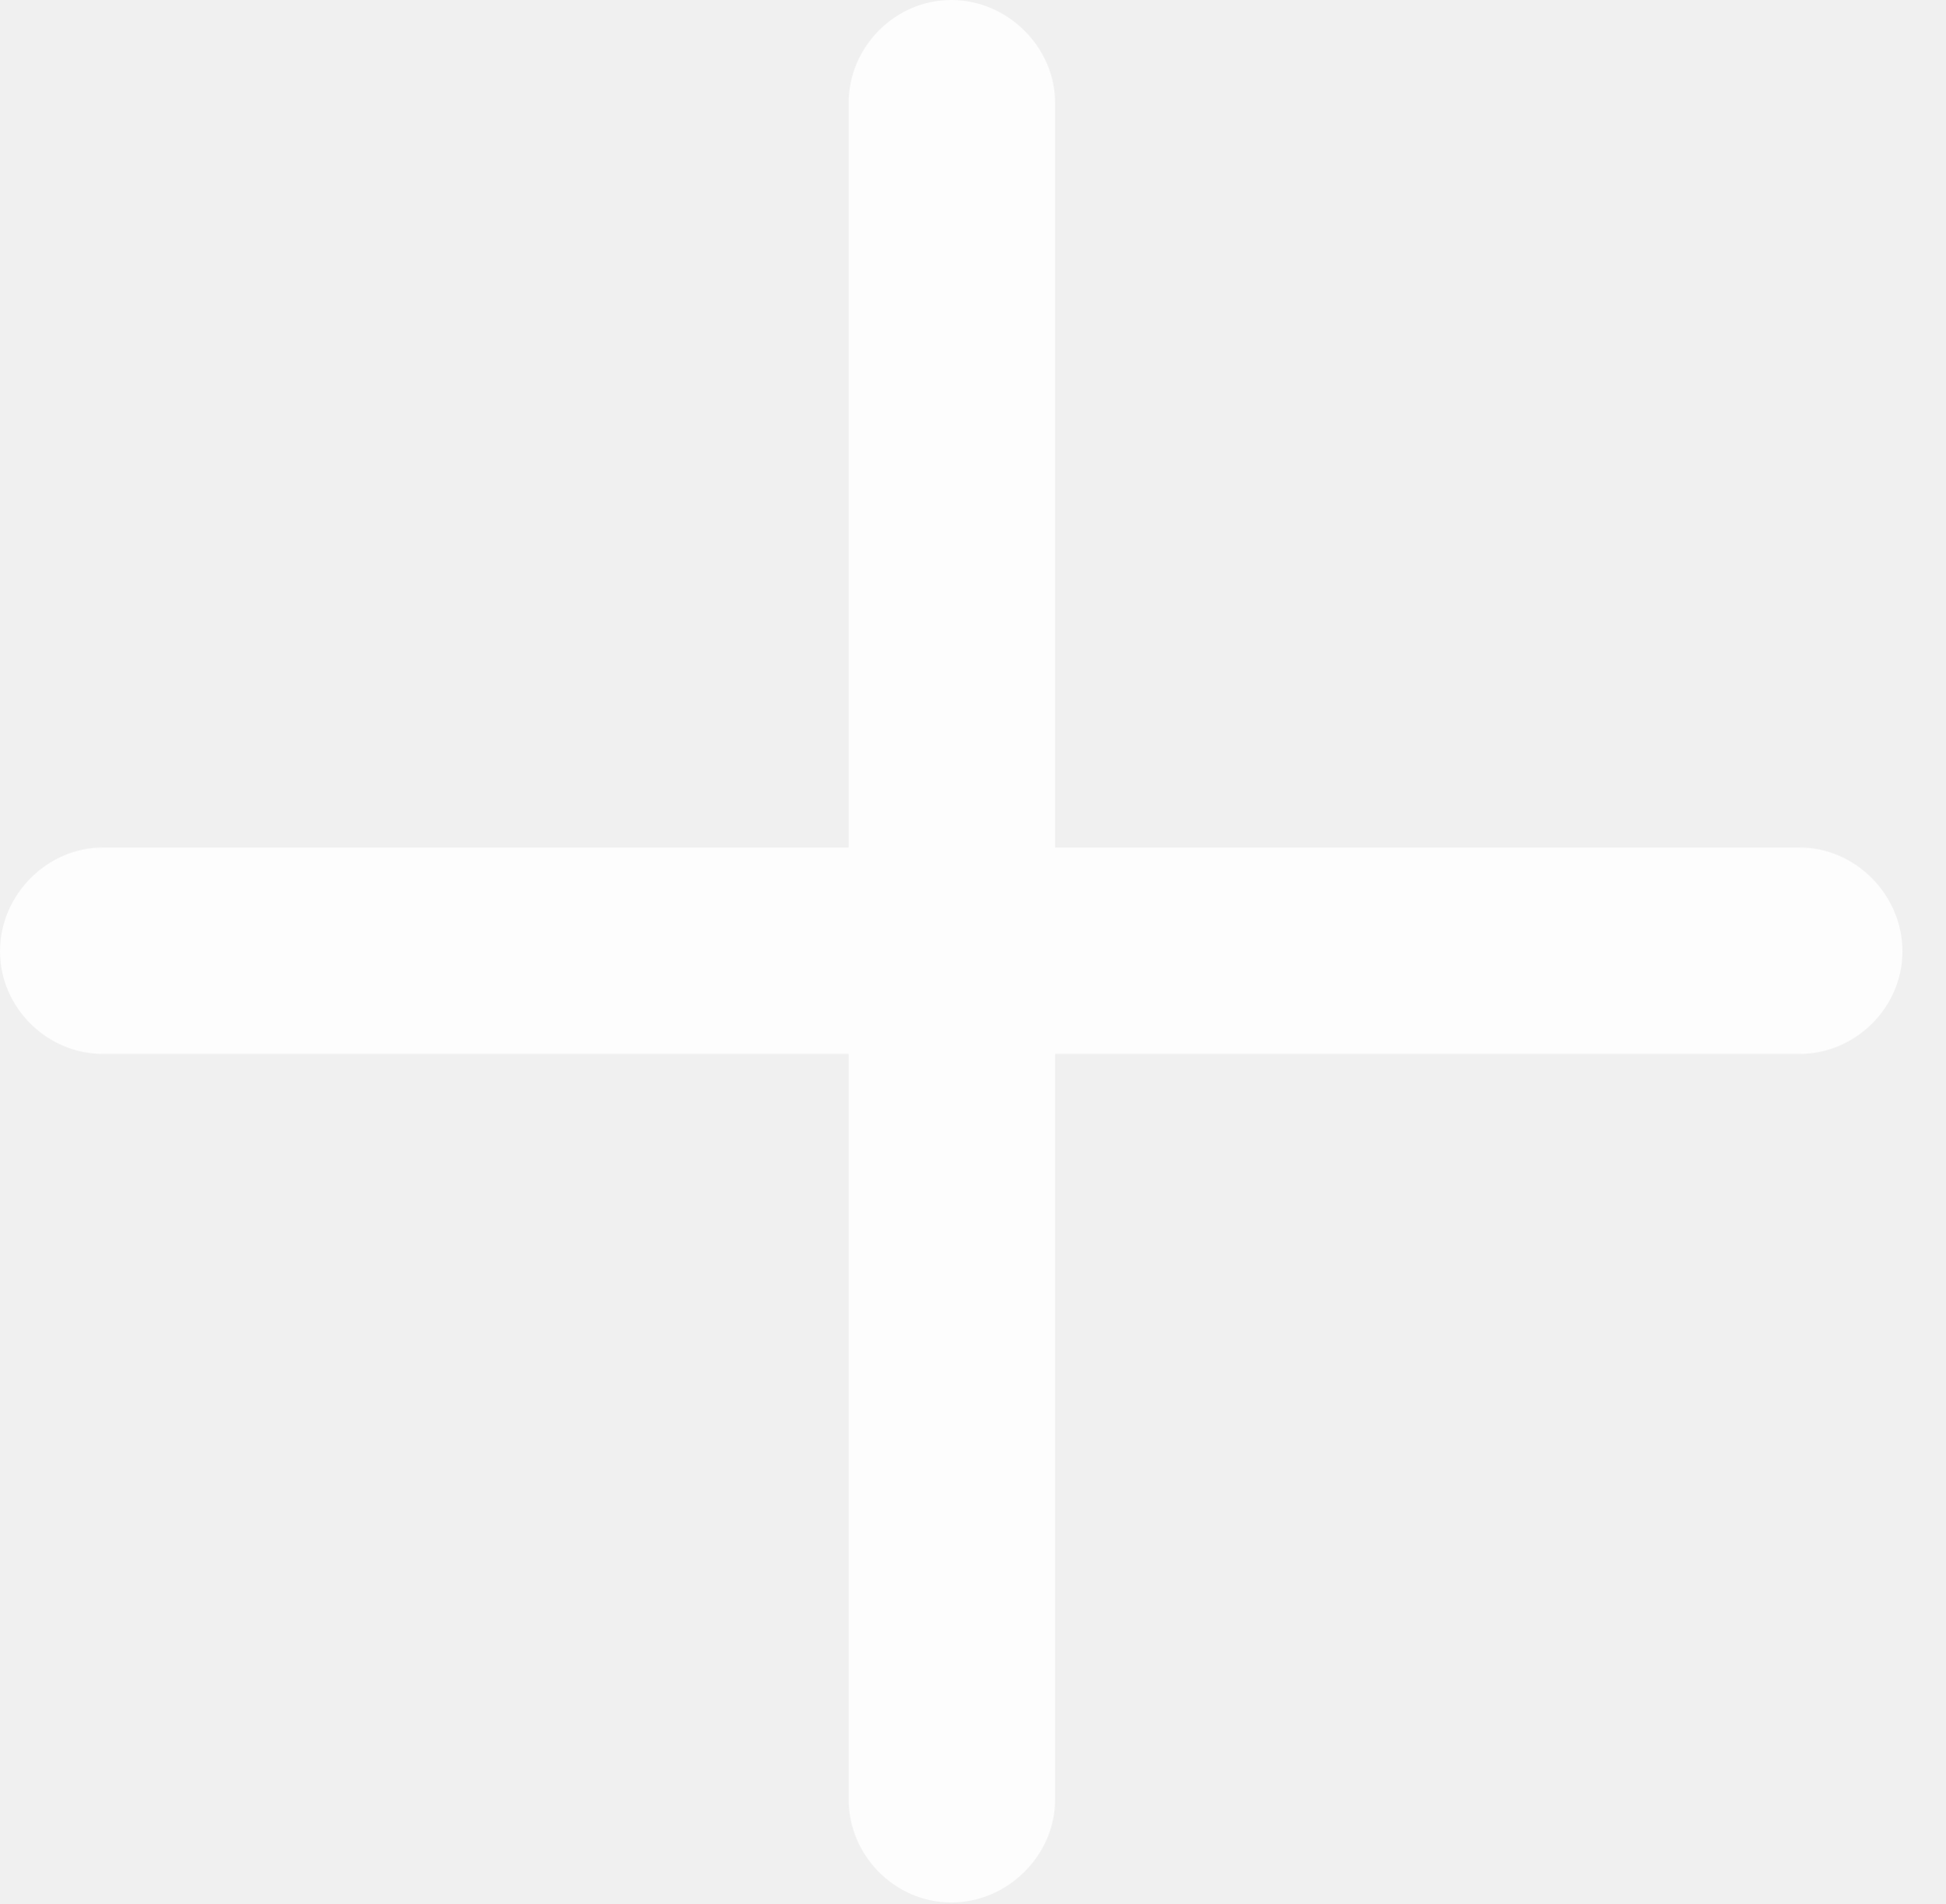
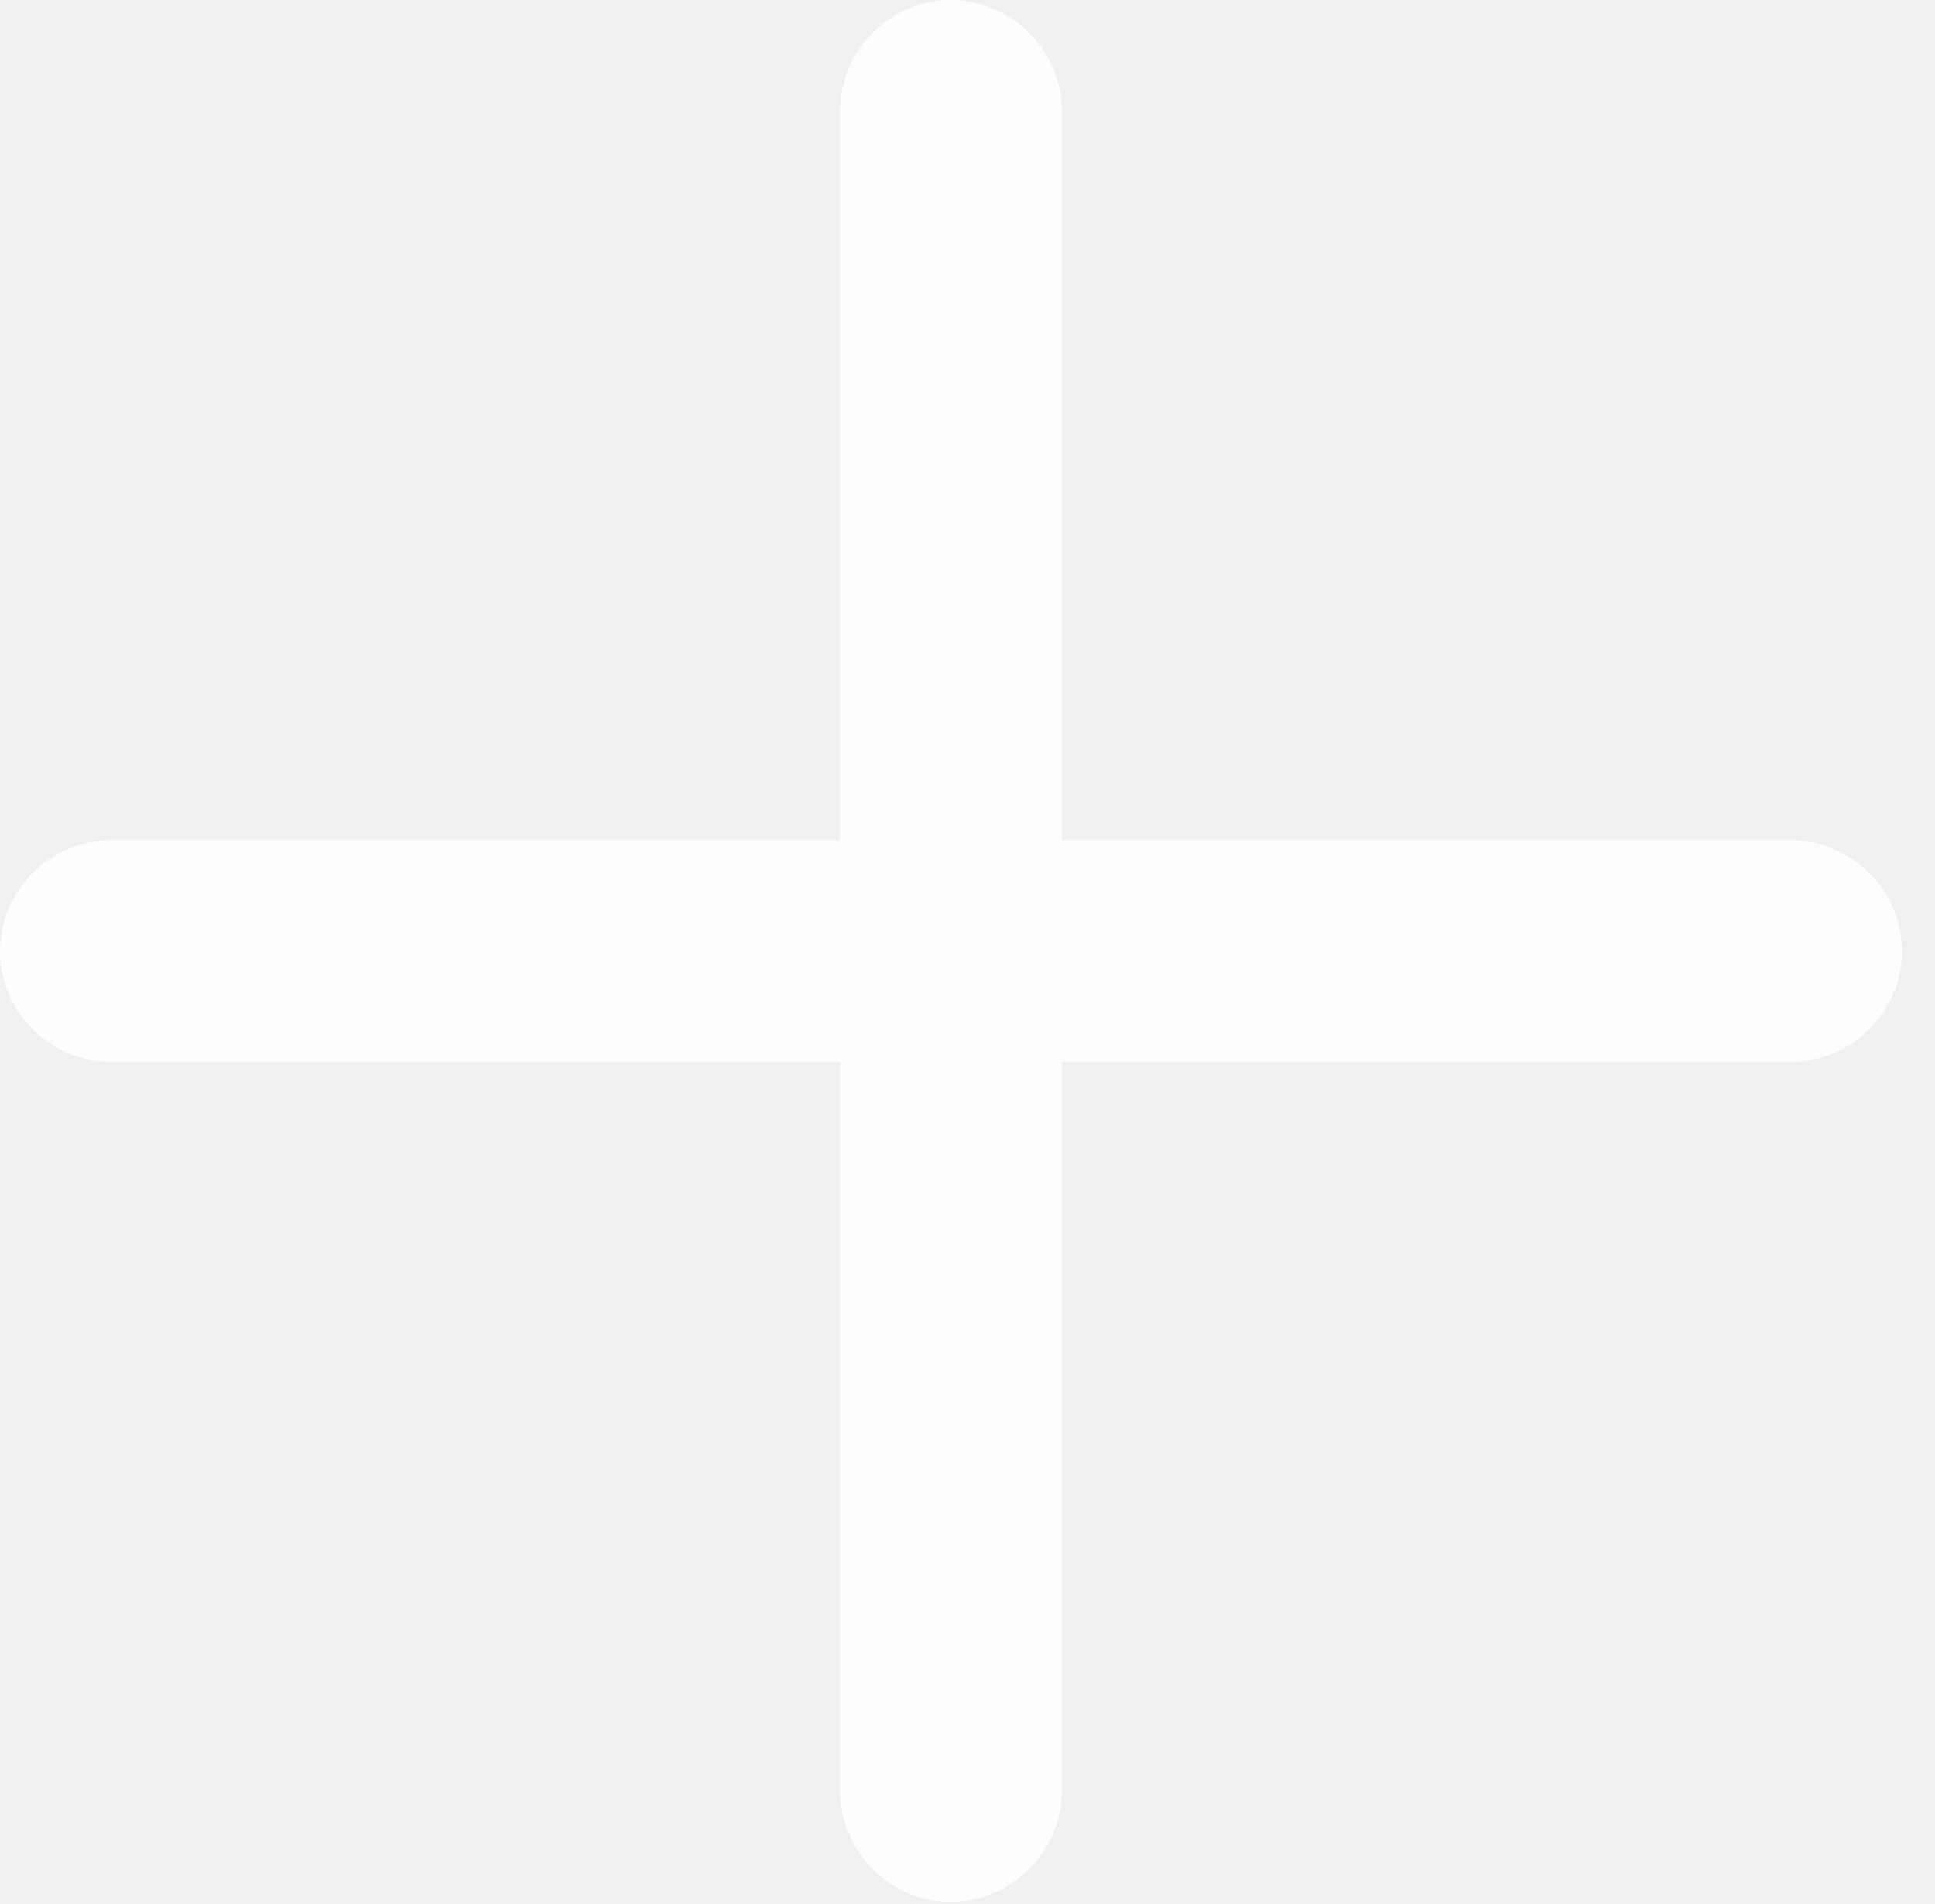
- <svg xmlns="http://www.w3.org/2000/svg" version="1.1" viewBox="0 0 16.475 16.123">
+ <svg xmlns="http://www.w3.org/2000/svg" version="1.1" viewBox="0 0 21.21 20.864">
  <g>
-     <rect height="16.123" opacity="0" width="16.475" x="0" y="0" />
-     <path d="M8.936 15.244L8.936 0.869C8.936 0.4 8.535 0 8.057 0C7.578 0 7.188 0.4 7.188 0.869L7.188 15.244C7.188 15.713 7.578 16.113 8.057 16.113C8.535 16.113 8.936 15.713 8.936 15.244ZM0.869 8.926L15.244 8.926C15.713 8.926 16.113 8.535 16.113 8.057C16.113 7.578 15.713 7.178 15.244 7.178L0.869 7.178C0.4 7.178 0 7.578 0 8.057C0 8.535 0.4 8.926 0.869 8.926Z" fill="white" fill-opacity="0.85" />
+     <rect height="20.864" opacity="0" width="21.21" x="0" y="0" />
+     <path d="M11.64 19.63L11.64 1.221C11.64 0.555 11.093 0 10.419 0C9.756 0 9.208 0.555 9.208 1.221L9.208 19.63C9.208 20.293 9.756 20.848 10.419 20.848C11.093 20.848 11.64 20.293 11.64 19.63ZM1.219 11.64L19.63 11.64C20.293 11.64 20.848 11.094 20.848 10.429C20.848 9.756 20.293 9.21 19.63 9.21L1.219 9.21C0.555 9.21 0 9.756 0 10.429C0 11.094 0.555 11.64 1.219 11.64Z" fill="white" fill-opacity="0.85" />
  </g>
</svg>
